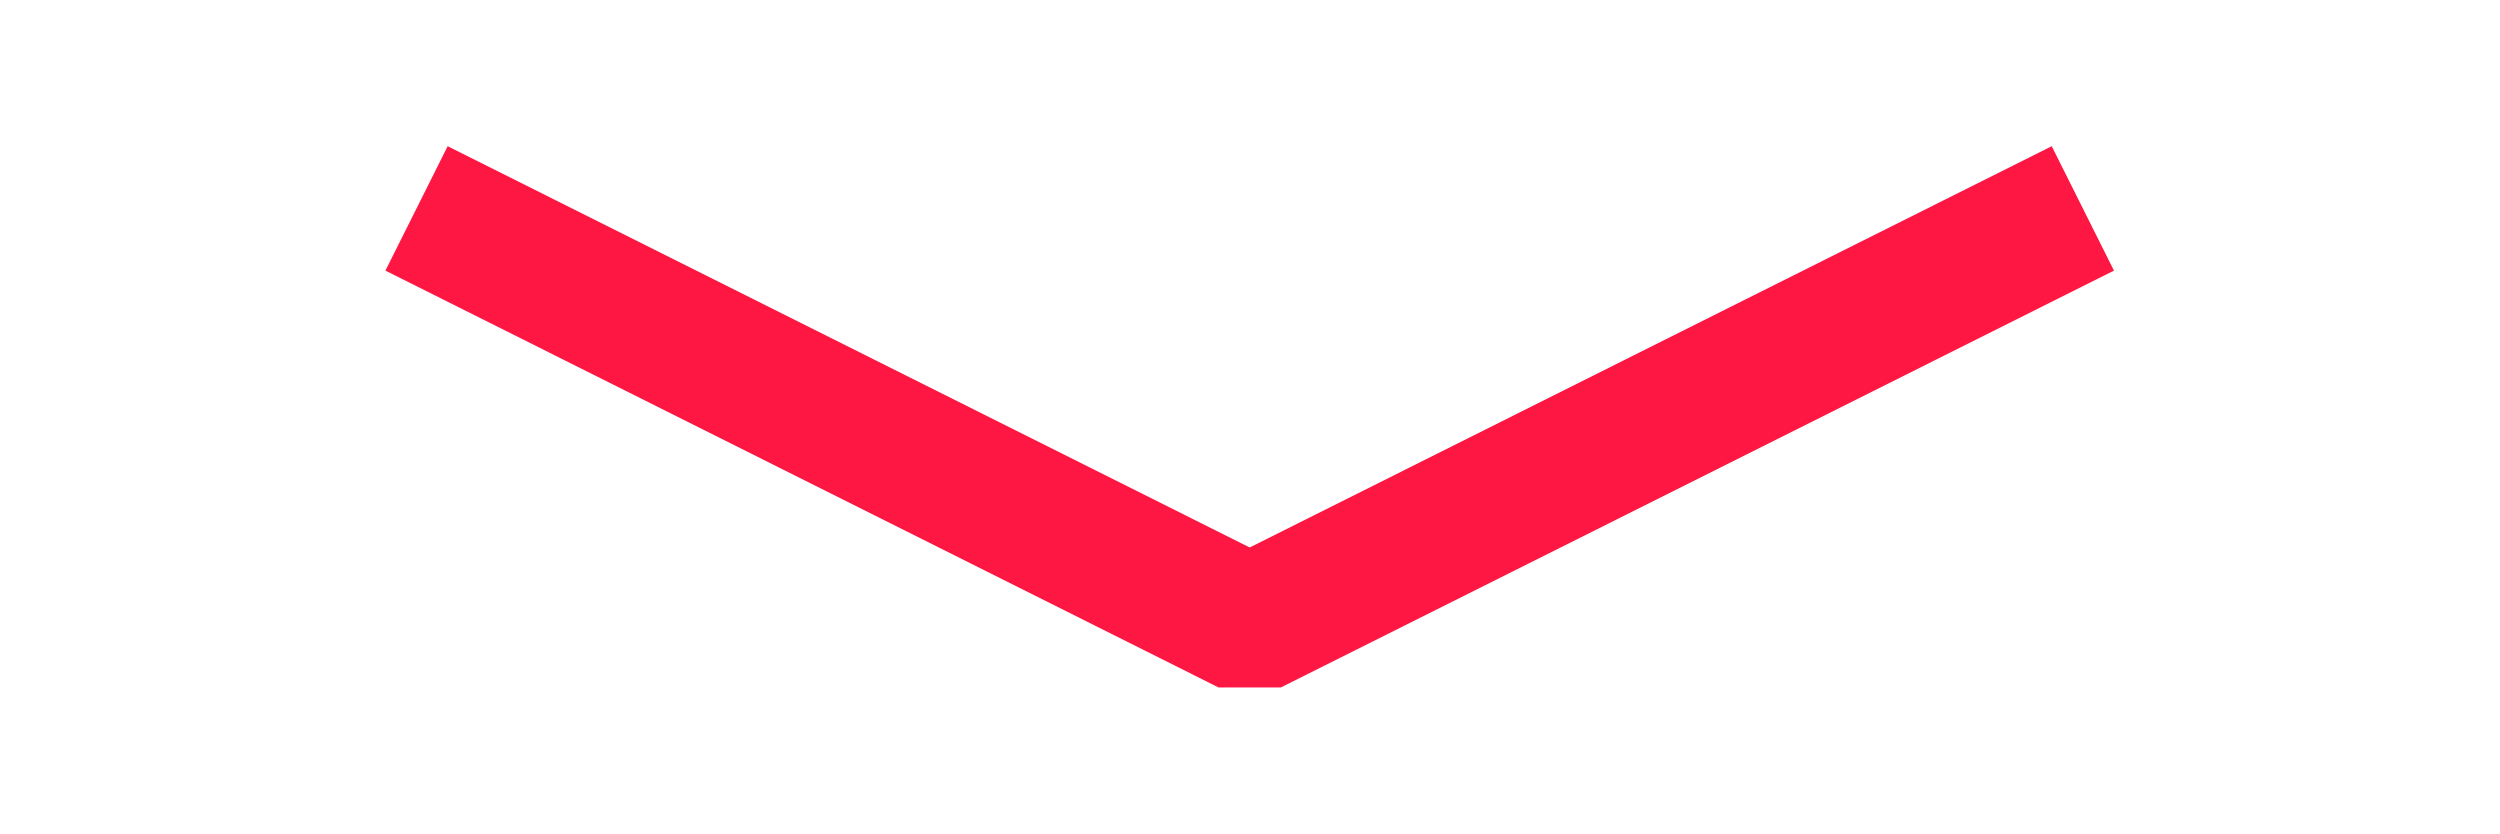
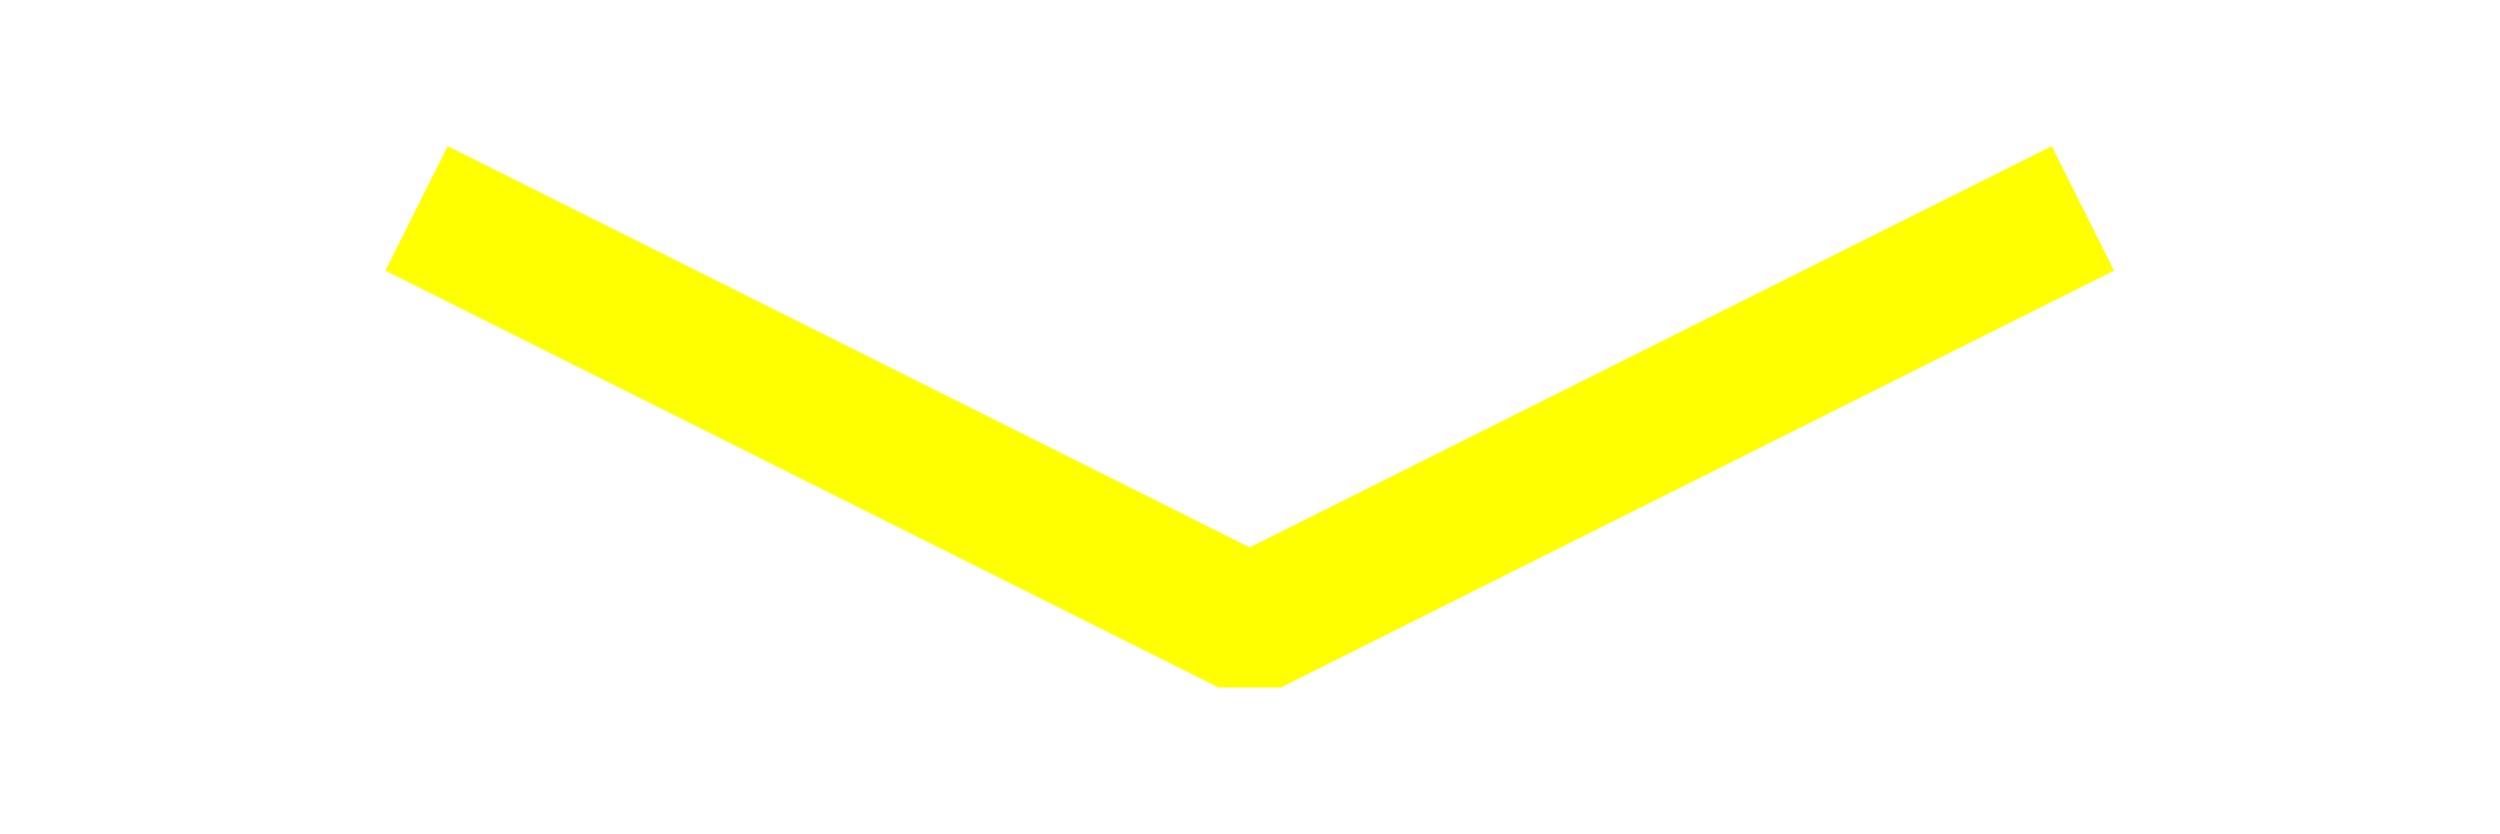
<svg xmlns="http://www.w3.org/2000/svg" width="18" height="6" viewBox="0 0 4.762 1.587" version="1.1" id="svg8">
  <defs id="defs2" />
  <g id="layer1" transform="translate(-0.2645833,-294.3542)">
    <path style="opacity:1;fill:#ffc107;fill-opacity:1;stroke:none;stroke-width:0.386;stroke-miterlimit:4;stroke-dasharray:none;stroke-opacity:1" d="m 50.206,401.677 c 110.217,0.713 55.109,0.356 0,0 z" id="rect997" />
-     <path style="fill:none;stroke:#ff1744;stroke-width:0.265;stroke-linecap:butt;stroke-linejoin:bevel;stroke-miterlimit:4;stroke-dasharray:none;stroke-opacity:1" d="m 1.058,294.751 1.587,0.794 1.587,-0.794" id="path827" />
+     <path style="fill:none;stroke:#ffff00;stroke-width:0.265;stroke-linecap:butt;stroke-linejoin:bevel;stroke-miterlimit:4;stroke-dasharray:none;stroke-opacity:1" d="m 1.058,294.751 1.587,0.794 1.587,-0.794" id="path827" />
  </g>
</svg>
